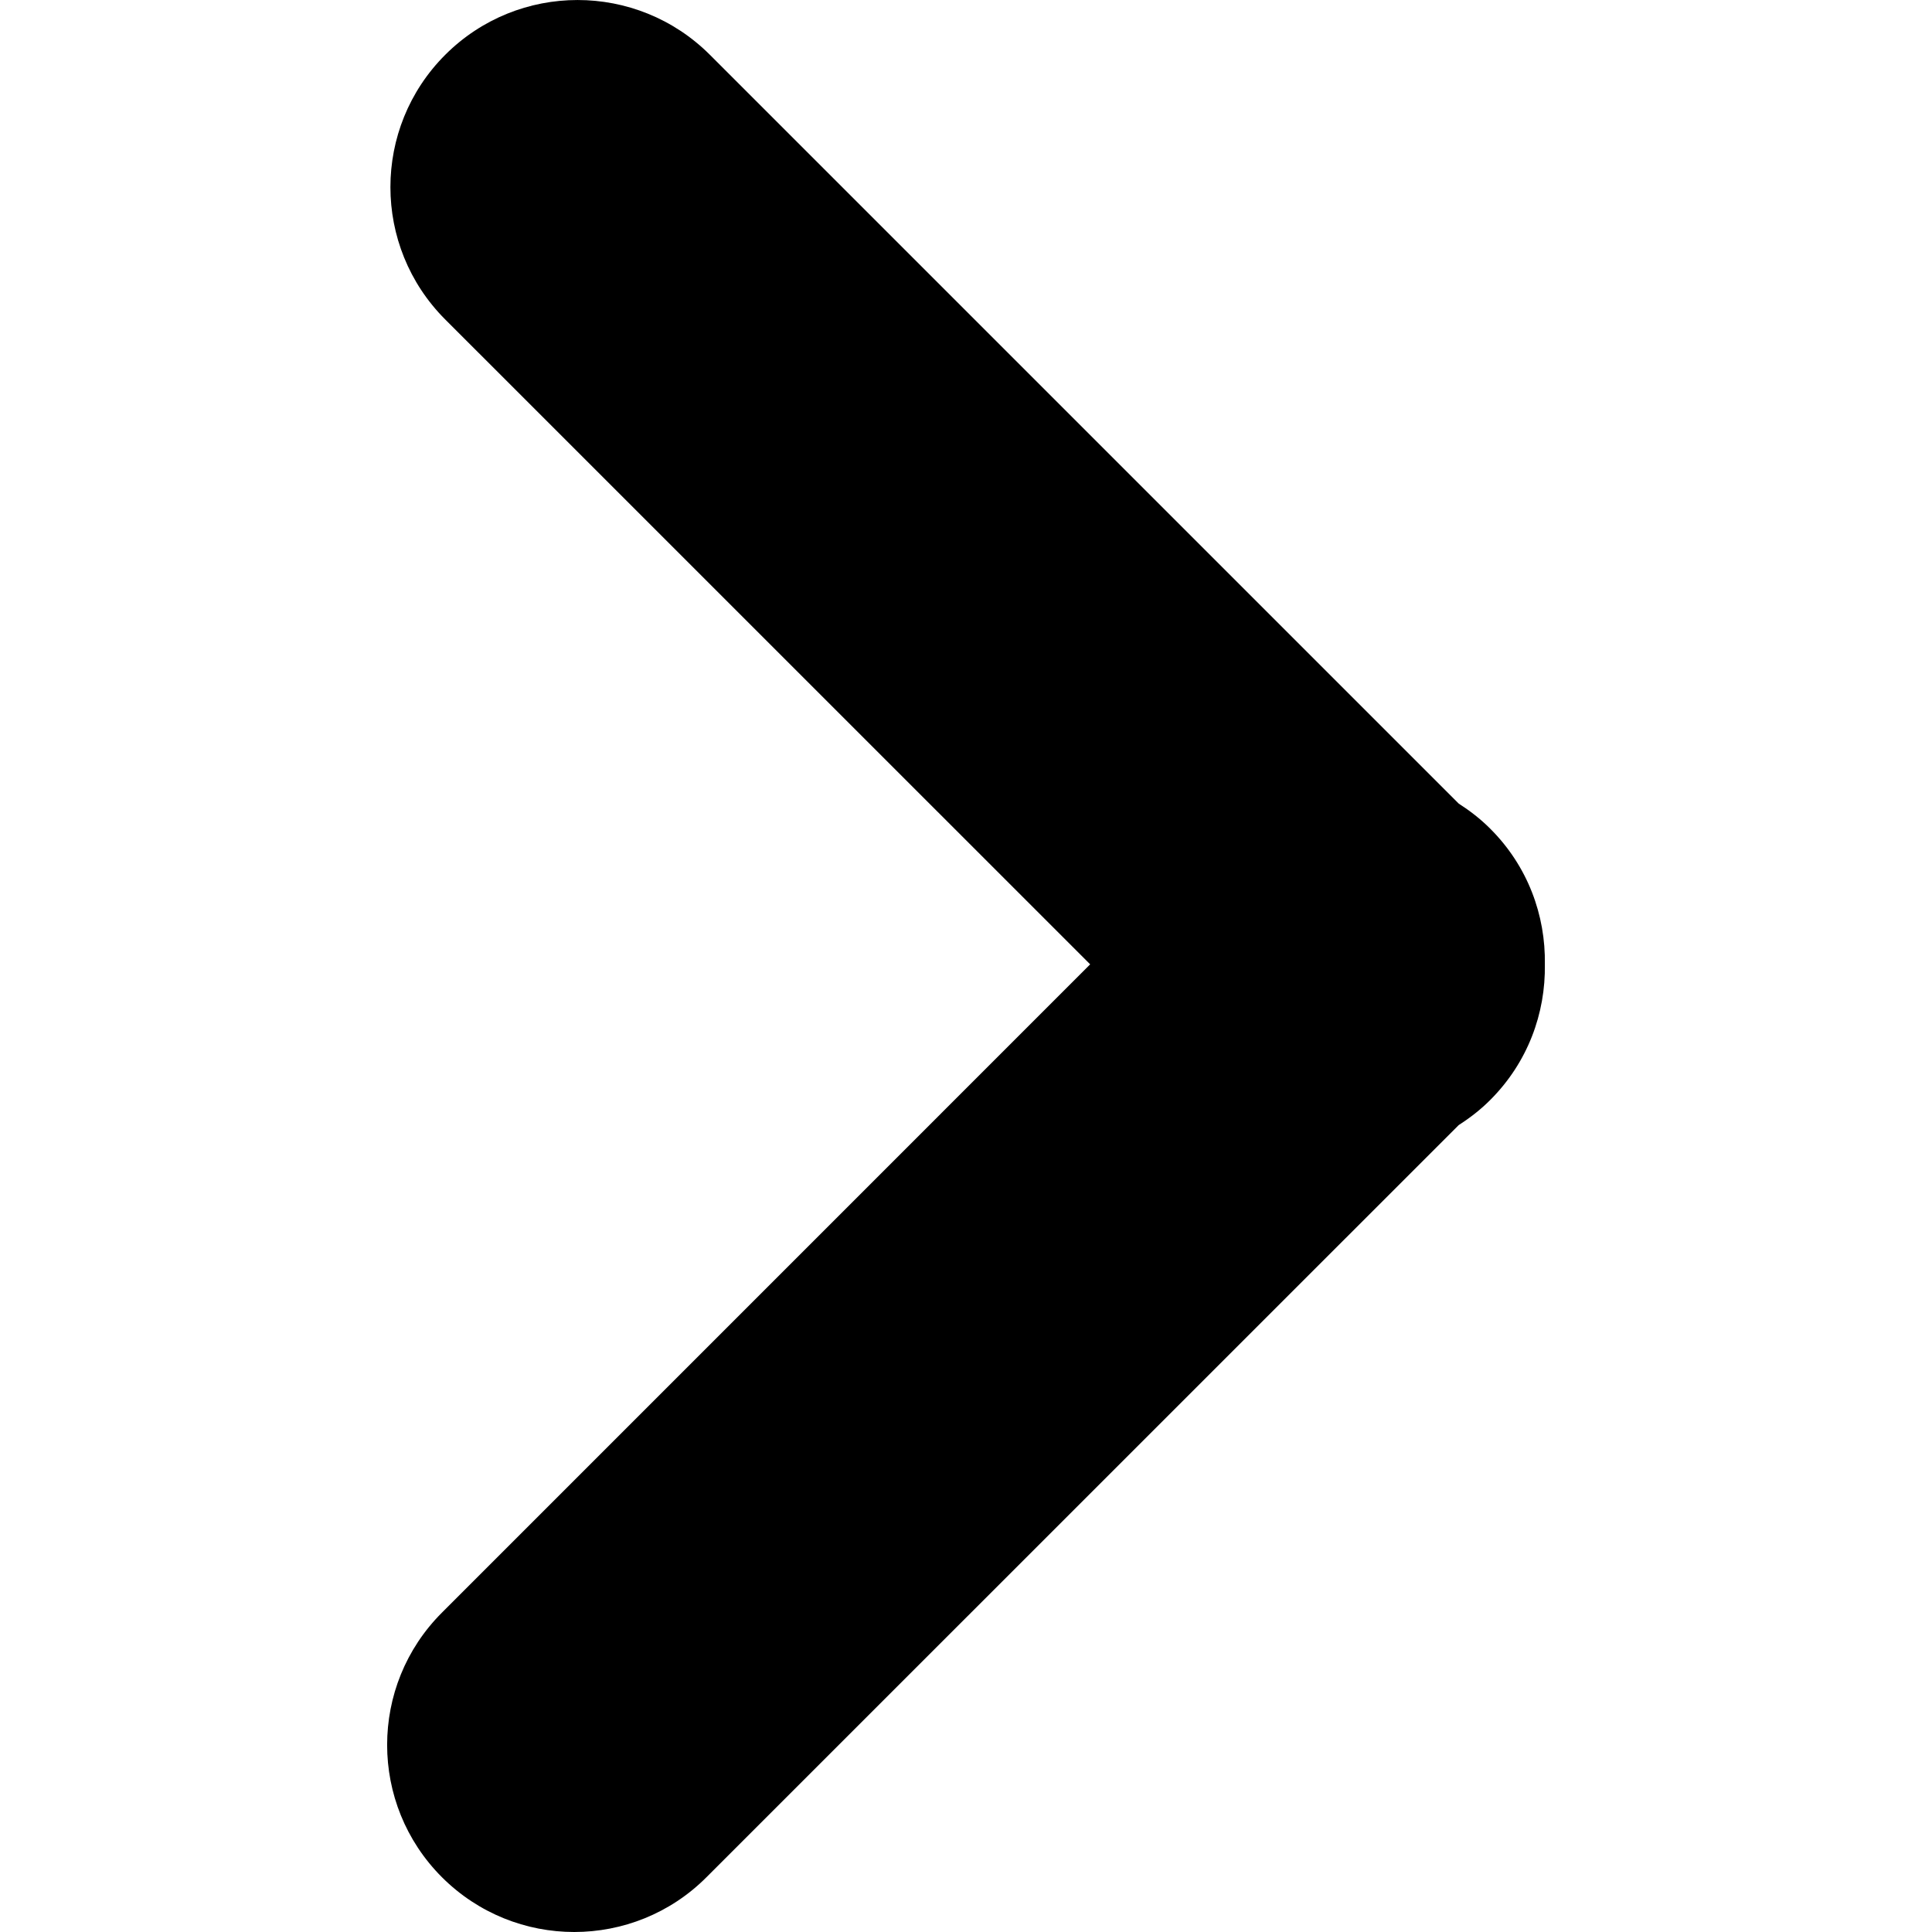
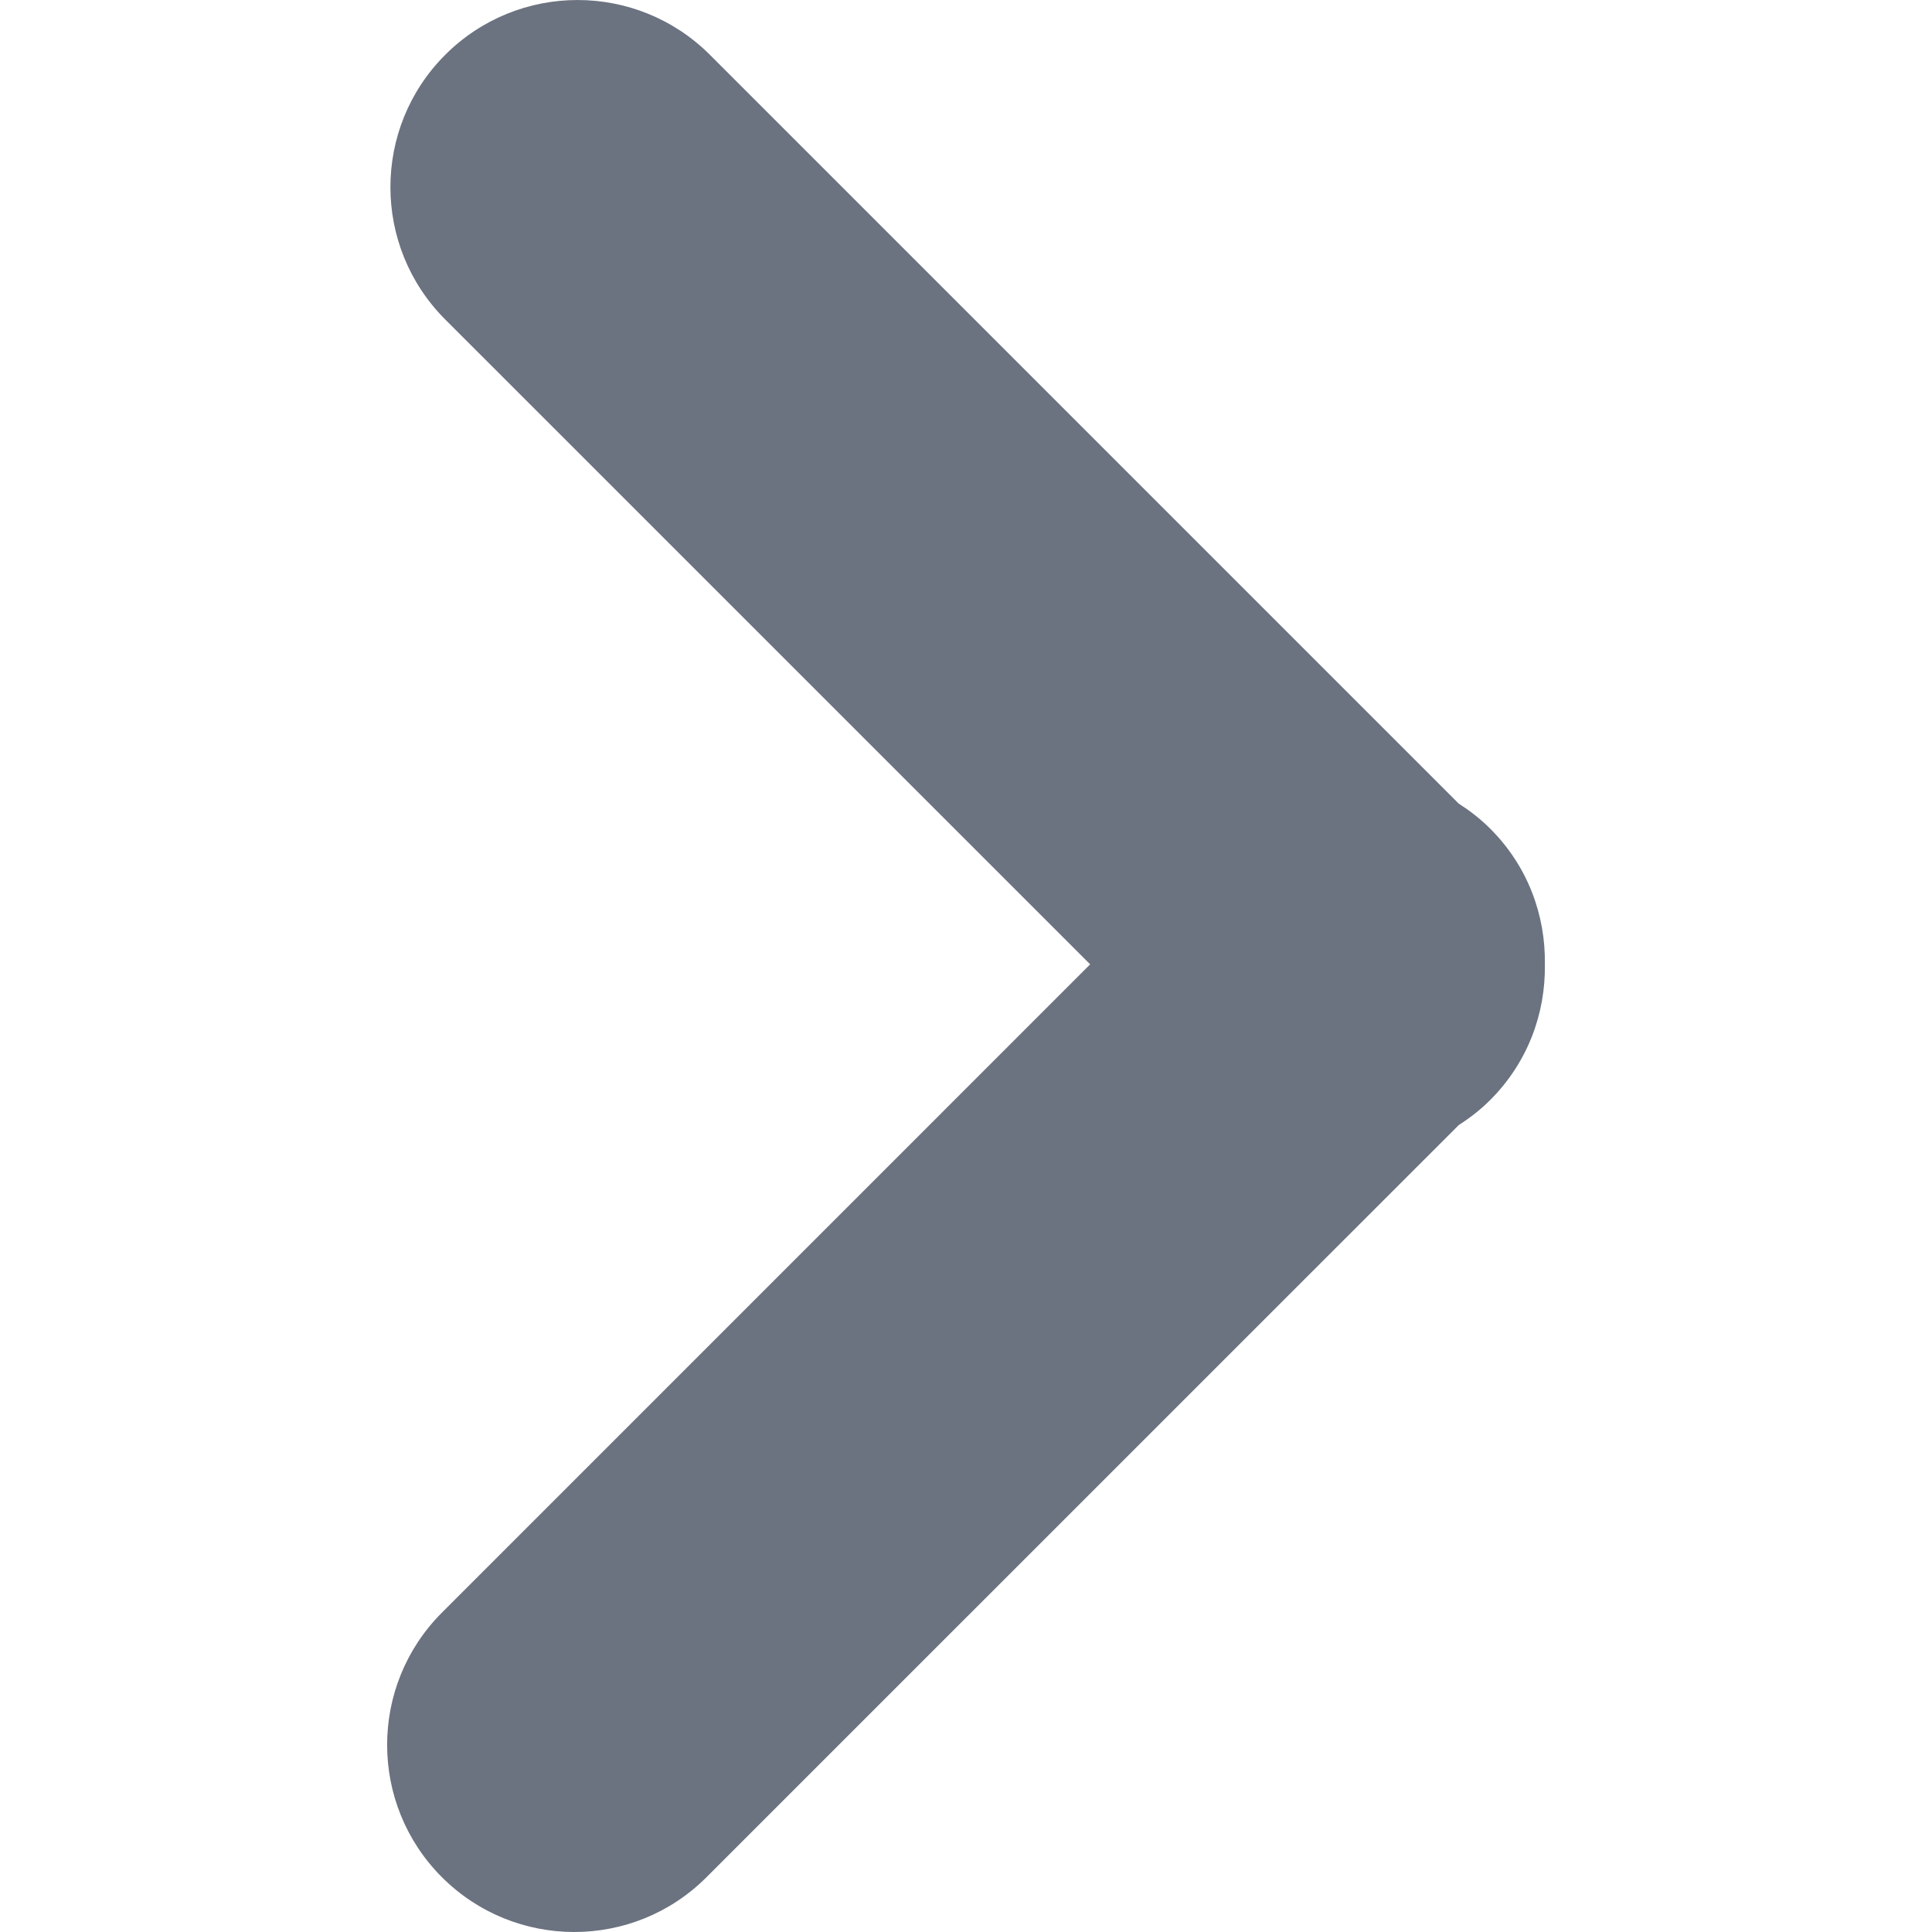
- <svg xmlns="http://www.w3.org/2000/svg" fill="#000000" height="800px" width="800px" version="1.1" id="Capa_1" viewBox="0 0 55.752 55.752" xml:space="preserve">
+ <svg xmlns="http://www.w3.org/2000/svg" fill="#6B7280" height="800px" width="800px" version="1.1" id="Capa_1" viewBox="0 0 55.752 55.752" xml:space="preserve">
  <g>
    <path d="M43.006,23.916c-0.28-0.282-0.59-0.52-0.912-0.727L20.485,1.581c-2.109-2.107-5.527-2.108-7.637,0.001   c-2.109,2.108-2.109,5.527,0,7.637l18.611,18.609L12.754,46.535c-2.11,2.107-2.11,5.527,0,7.637c1.055,1.053,2.436,1.58,3.817,1.58   s2.765-0.527,3.817-1.582l21.706-21.703c0.322-0.207,0.631-0.444,0.912-0.727c1.08-1.08,1.598-2.498,1.574-3.912   C44.605,26.413,44.086,24.993,43.006,23.916z" />
  </g>
</svg>
